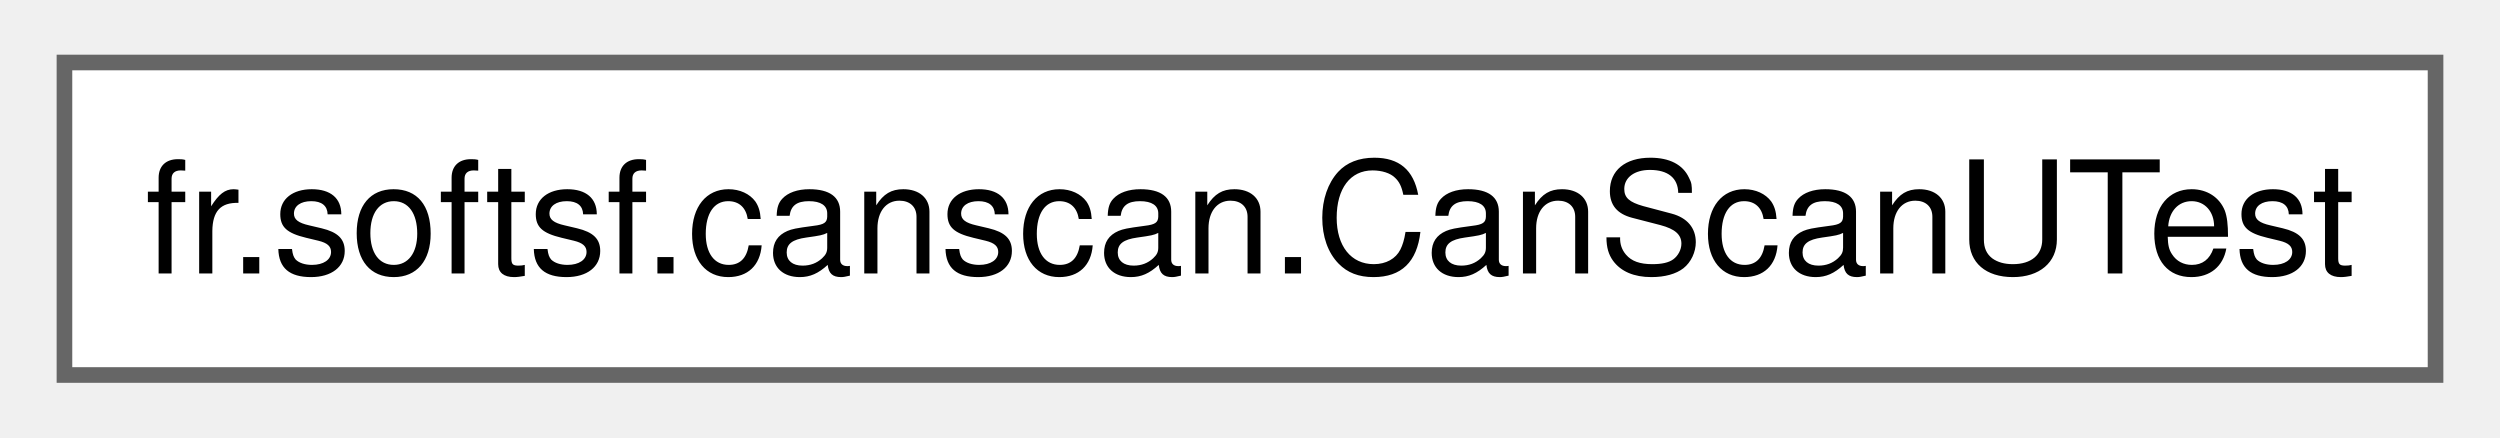
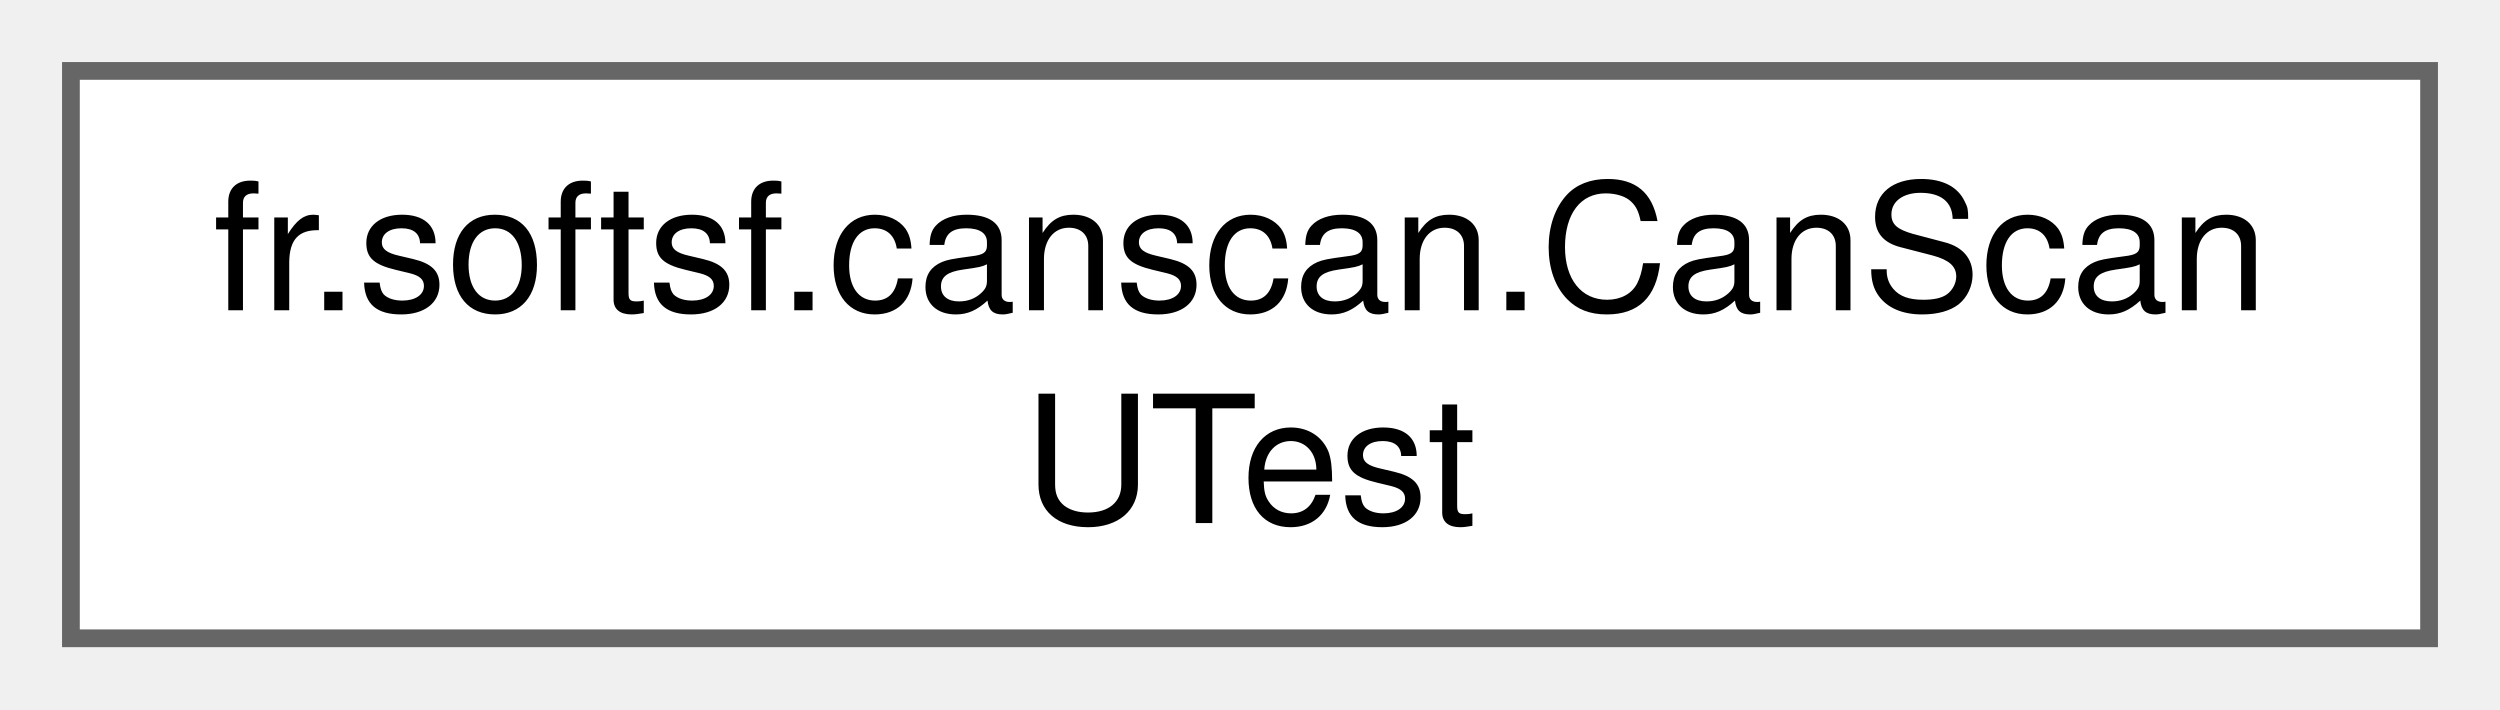
- <svg xmlns="http://www.w3.org/2000/svg" xmlns:xlink="http://www.w3.org/1999/xlink" width="160pt" height="28pt" viewBox="0.00 0.00 159.75 28.00">
-   <g id="graph0" class="graph" transform="scale(1 1) rotate(0) translate(4 24)">
+ <svg xmlns="http://www.w3.org/2000/svg" xmlns:xlink="http://www.w3.org/1999/xlink" width="141pt" height="40pt" viewBox="0.00 0.00 141.00 40.00">
+   <g id="graph0" class="graph" transform="scale(1 1) rotate(0) translate(4 36)">
    <g id="Node000000" class="node">
      <g id="a_Node000000">
-         <a xlink:href="classfr_1_1softsf_1_1canscan_1_1_can_scan_test.html" target="_top" xlink:title=" ">
-           <polygon fill="white" stroke="#666666" points="151.75,-20 0,-20 0,0 151.75,0 151.75,-20" />
-           <text text-anchor="middle" x="75.88" y="-6.5" font-family="Helvetica,sans-Serif" font-size="10.00">fr.softsf.canscan.CanScanUTest</text>
+         <a xlink:href="classfr_1_1softsf_1_1canscan_1_1_can_scan_u_test.html" target="_top" xlink:title=" ">
+           <polygon fill="white" stroke="#666666" points="133,-32 0,-32 0,0 133,0 133,-32" />
+           <text text-anchor="start" x="8" y="-18.5" font-family="Helvetica,sans-Serif" font-size="10.00">fr.softsf.canscan.CanScan</text>
+           <text text-anchor="middle" x="66.5" y="-6.5" font-family="Helvetica,sans-Serif" font-size="10.00">UTest</text>
        </a>
      </g>
    </g>
  </g>
</svg>
